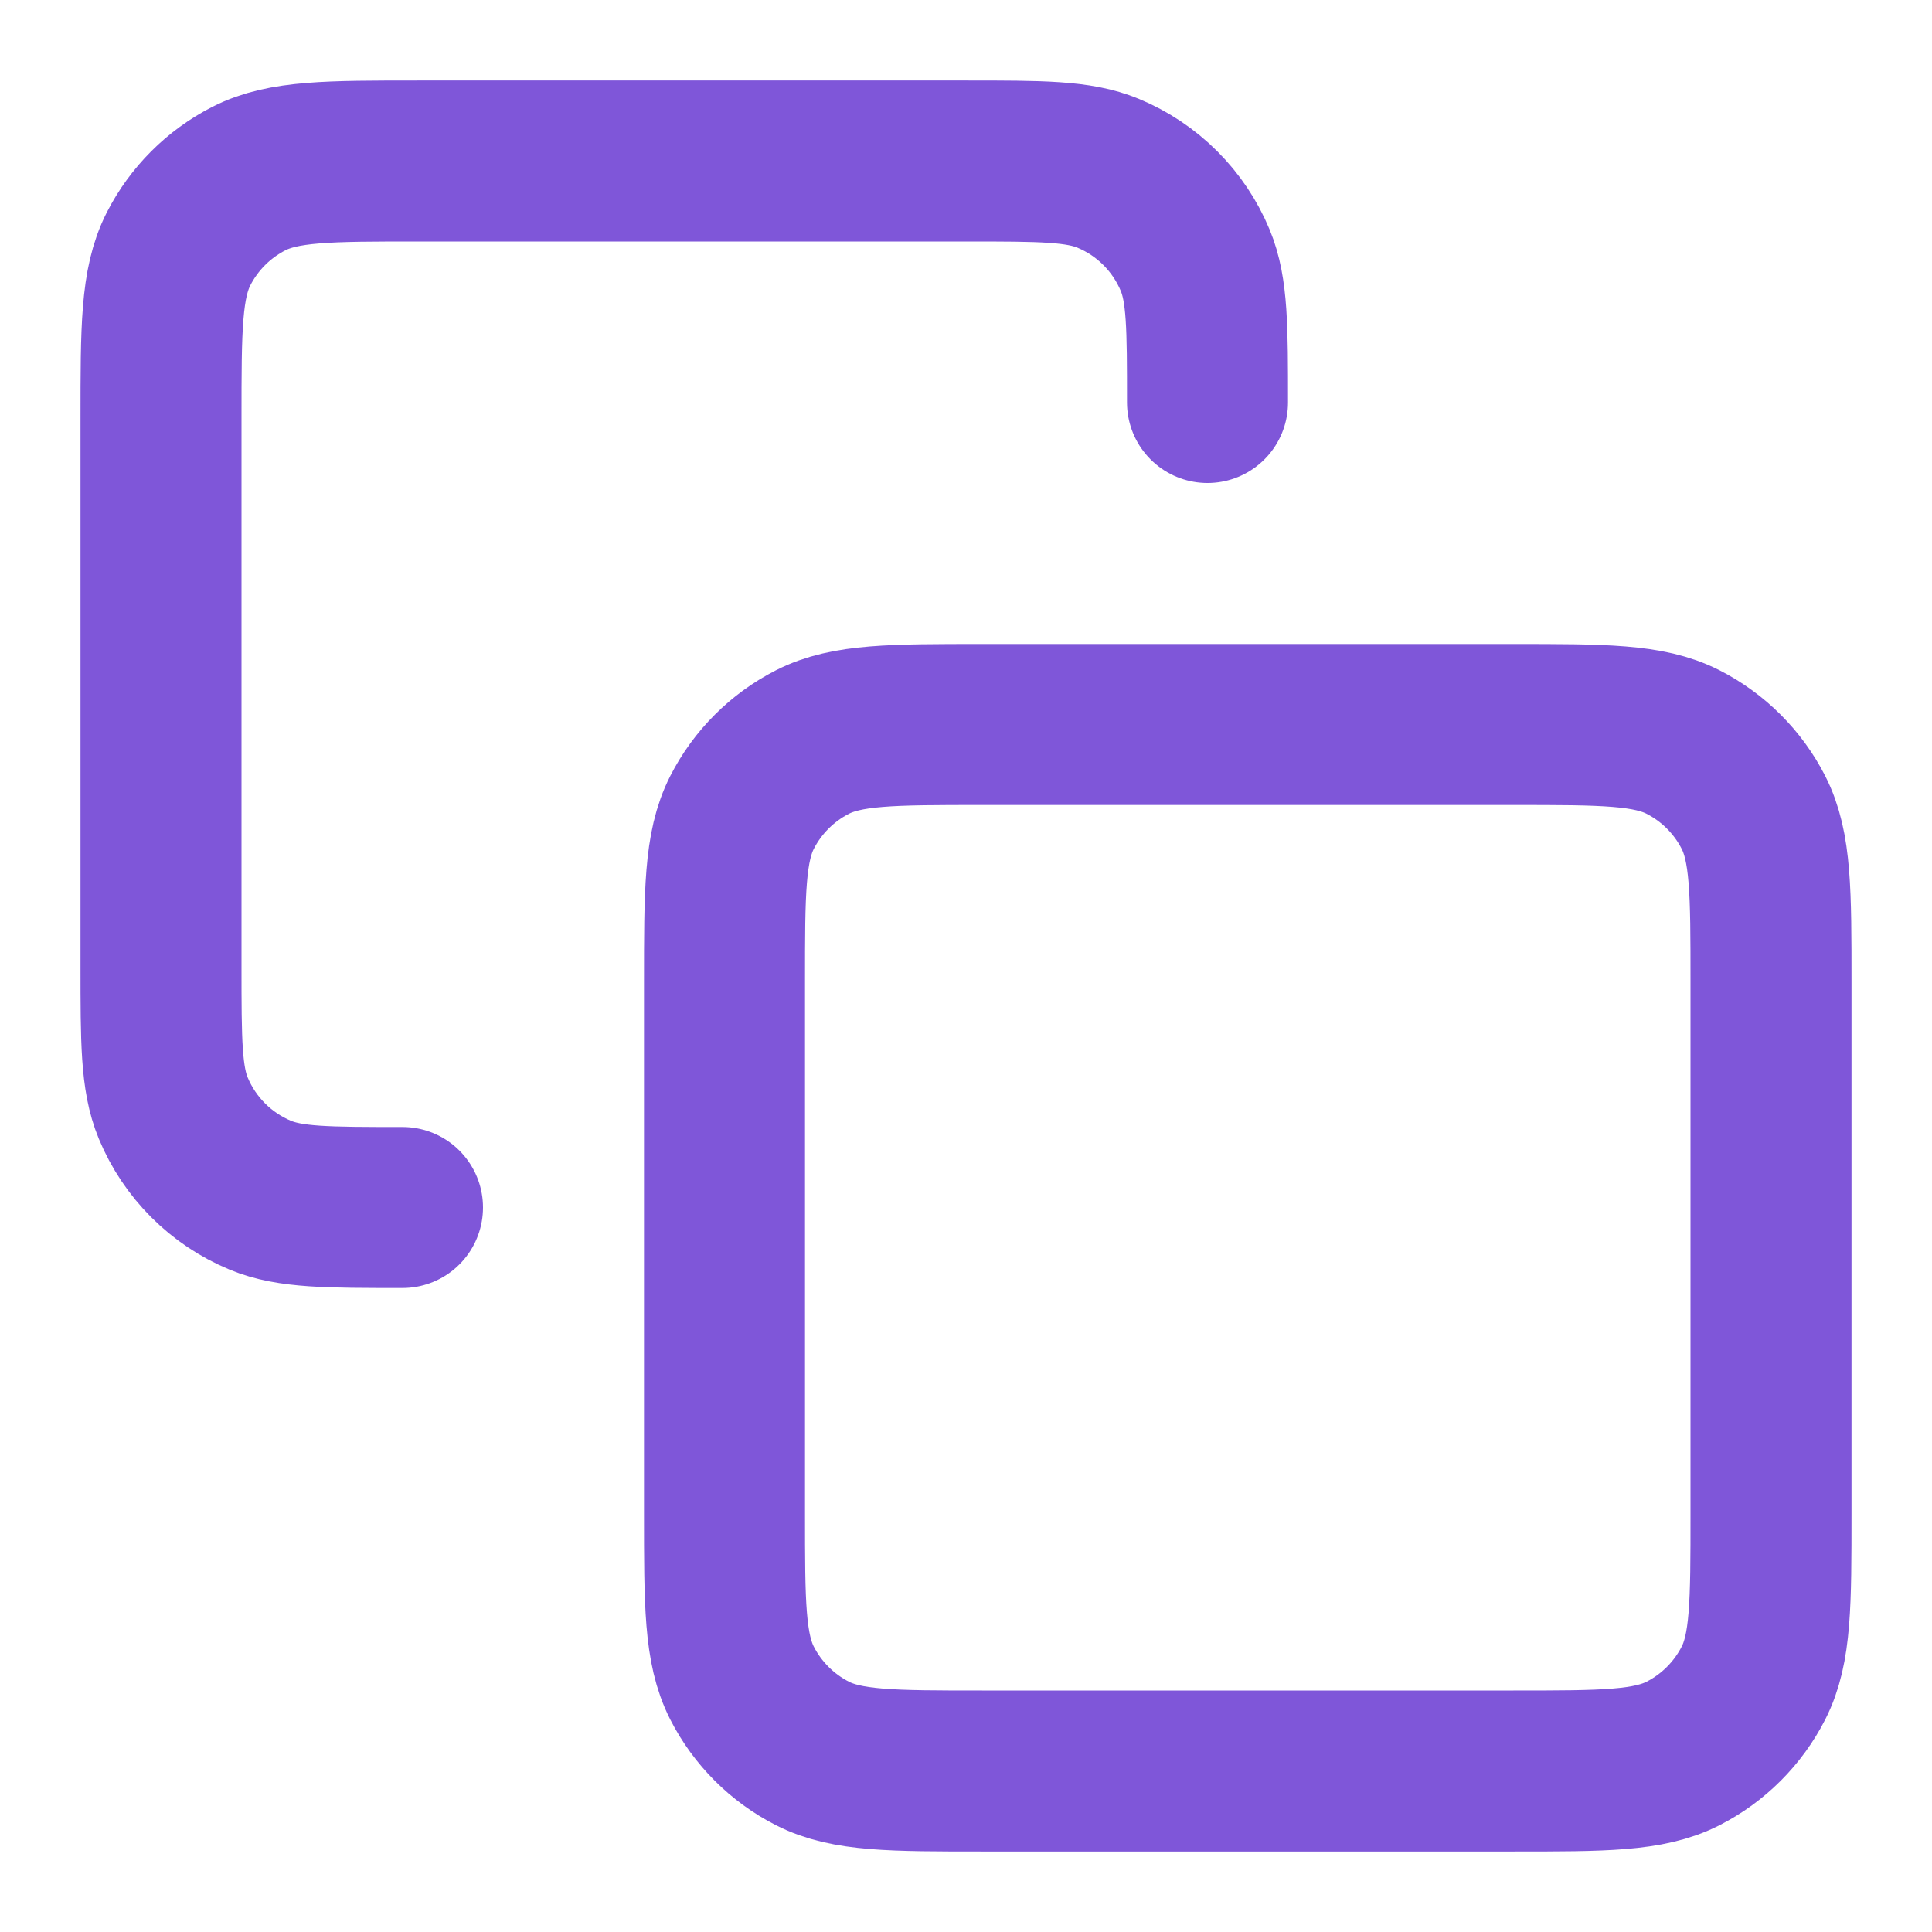
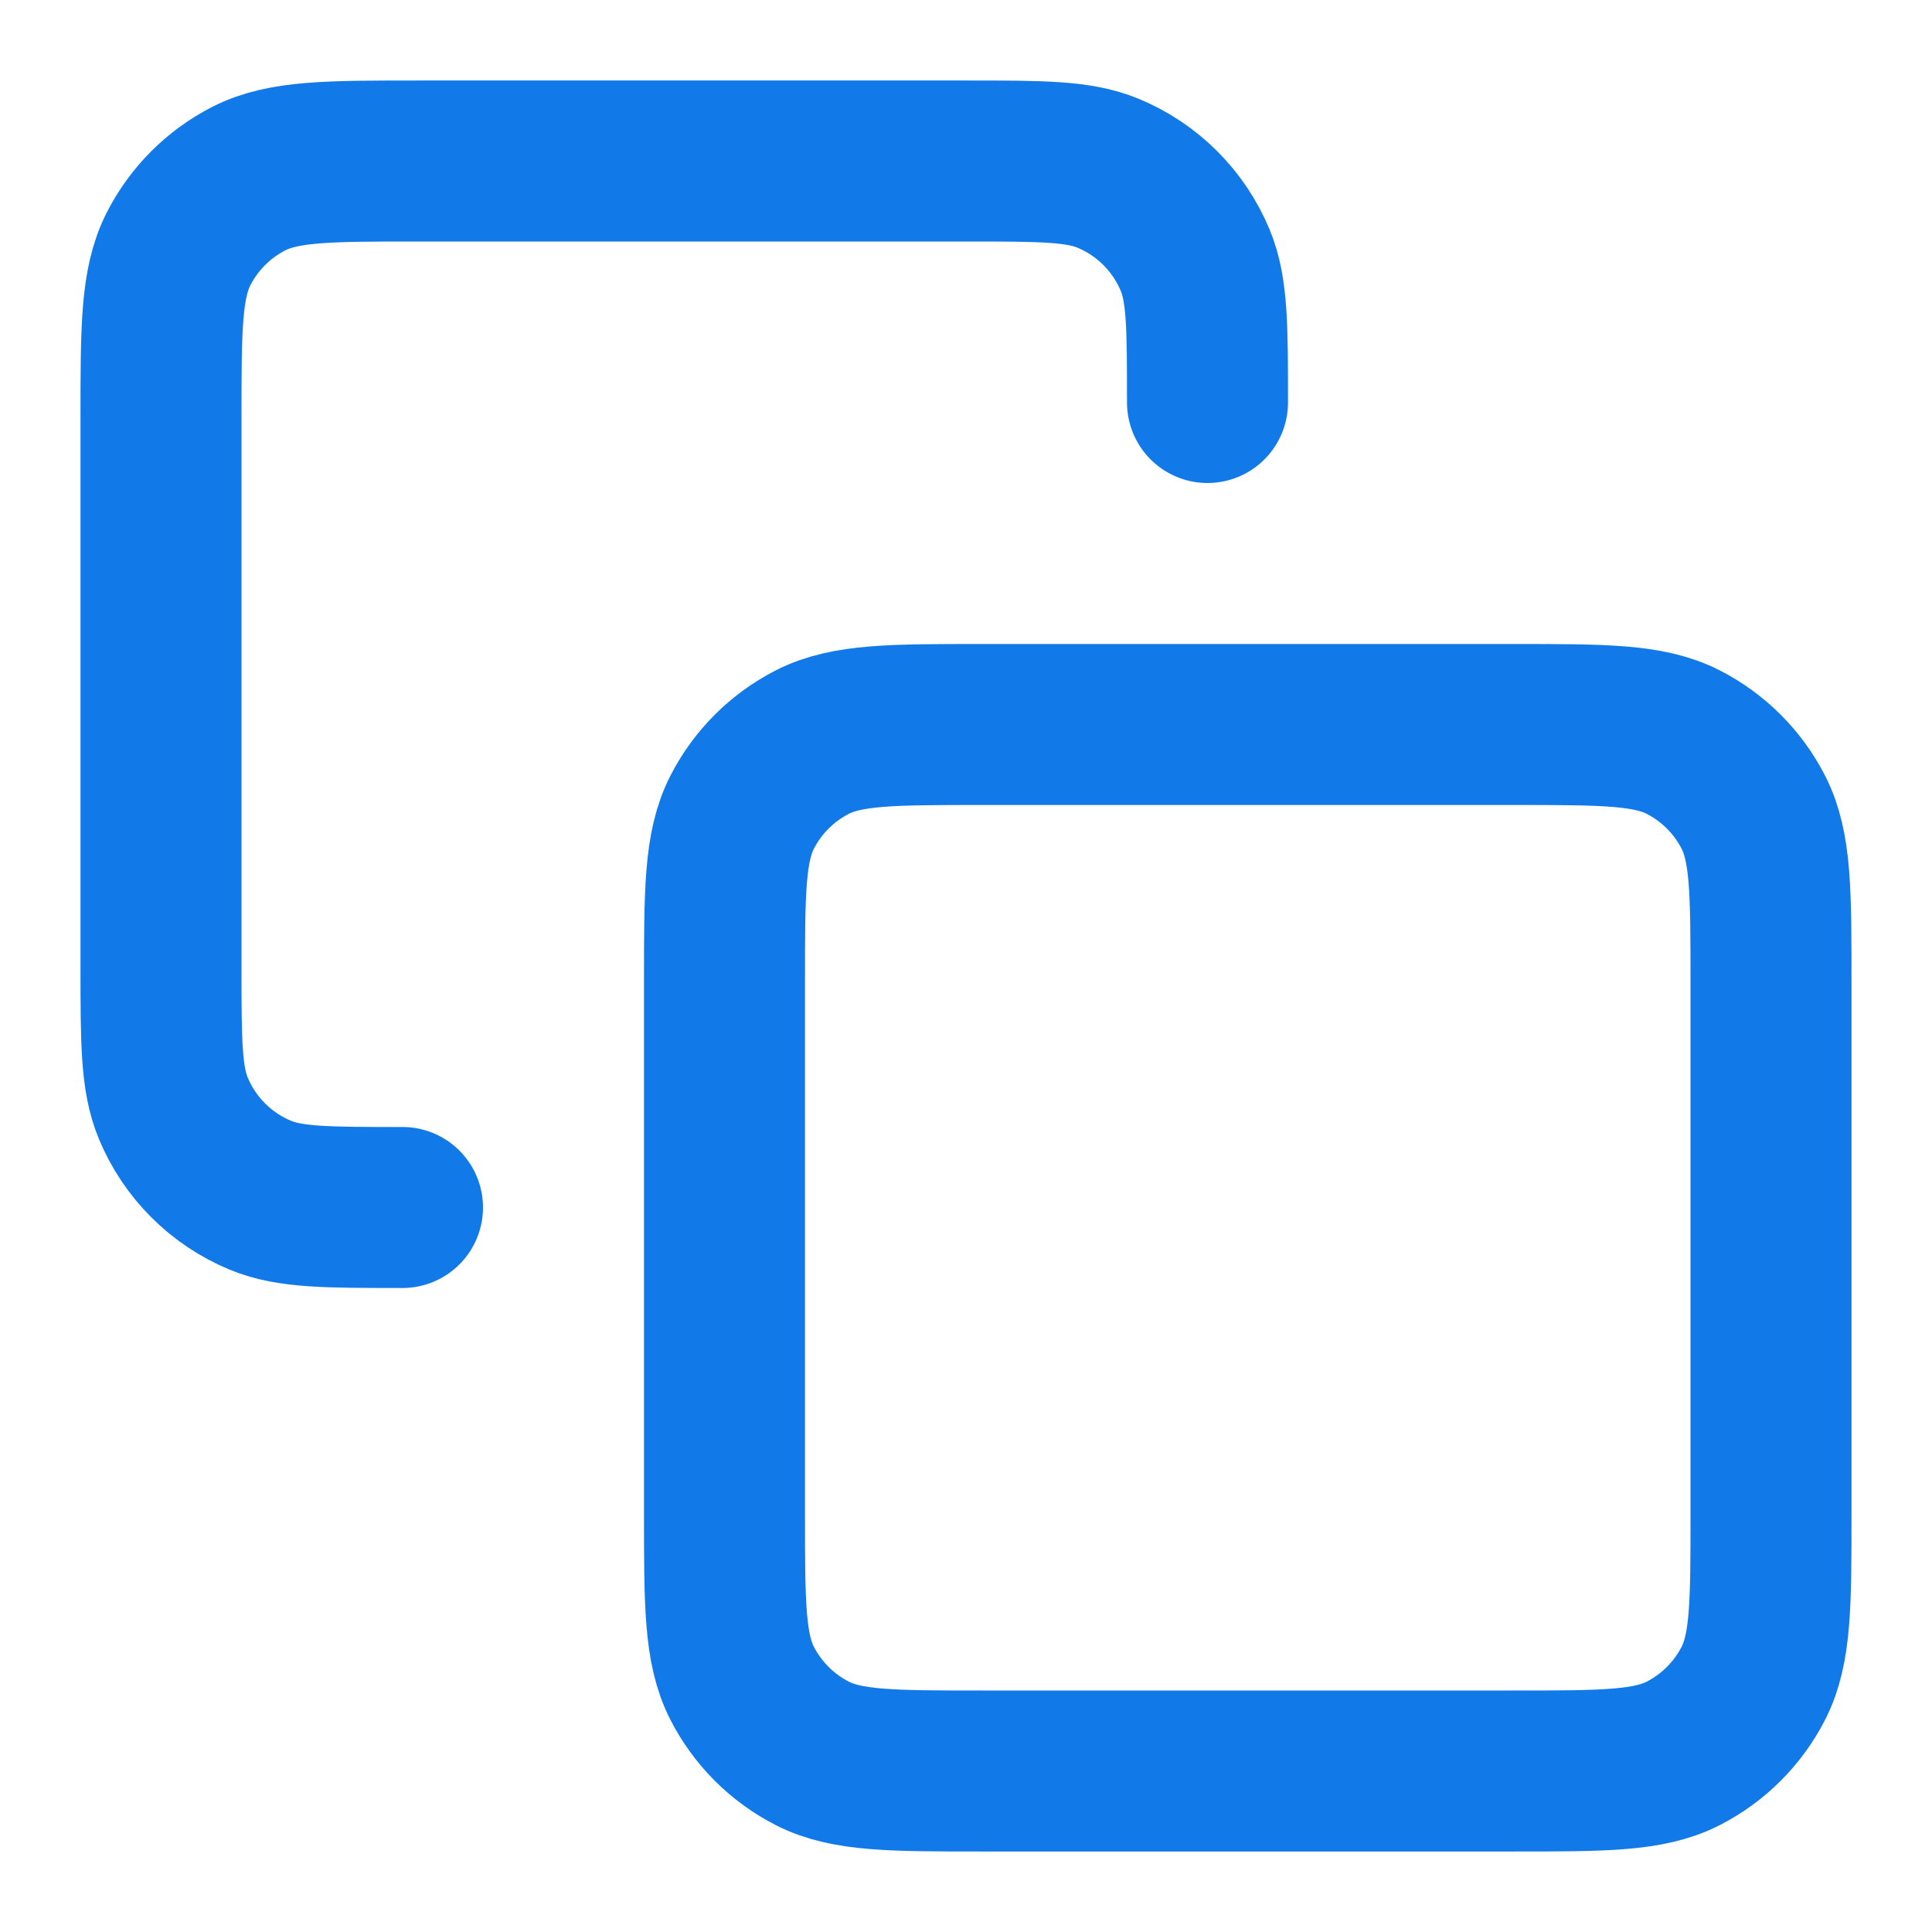
<svg xmlns="http://www.w3.org/2000/svg" width="24" height="24" viewBox="0 0 24 24" fill="none">
  <g id="copy-01">
-     <path id="Icon" d="M5 15C4.068 15 3.602 15 3.235 14.848C2.745 14.645 2.355 14.255 2.152 13.765C2 13.398 2 12.932 2 12V5.2C2 4.08 2 3.52 2.218 3.092C2.41 2.716 2.716 2.41 3.092 2.218C3.52 2 4.08 2 5.2 2H12C12.932 2 13.398 2 13.765 2.152C14.255 2.355 14.645 2.745 14.848 3.235C15 3.602 15 4.068 15 5M12.2 22H18.8C19.92 22 20.48 22 20.908 21.782C21.284 21.59 21.59 21.284 21.782 20.908C22 20.48 22 19.92 22 18.8V12.2C22 11.08 22 10.52 21.782 10.092C21.59 9.716 21.284 9.41 20.908 9.218C20.48 9 19.92 9 18.8 9H12.2C11.08 9 10.52 9 10.092 9.218C9.716 9.41 9.41 9.716 9.218 10.092C9 10.52 9 11.08 9 12.2V18.8C9 19.92 9 20.48 9.218 20.908C9.41 21.284 9.716 21.59 10.092 21.782C10.52 22 11.08 22 12.2 22Z" stroke="#7F56D9" stroke-width="2" stroke-linecap="round" stroke-linejoin="round" />
+     <path id="Icon" d="M5 15C4.068 15 3.602 15 3.235 14.848C2.745 14.645 2.355 14.255 2.152 13.765C2 13.398 2 12.932 2 12V5.2C2 4.08 2 3.52 2.218 3.092C2.41 2.716 2.716 2.41 3.092 2.218C3.52 2 4.08 2 5.2 2H12C12.932 2 13.398 2 13.765 2.152C14.255 2.355 14.645 2.745 14.848 3.235C15 3.602 15 4.068 15 5M12.2 22H18.8C19.92 22 20.48 22 20.908 21.782C21.284 21.59 21.59 21.284 21.782 20.908C22 20.48 22 19.92 22 18.8V12.2C22 11.08 22 10.52 21.782 10.092C21.59 9.716 21.284 9.41 20.908 9.218C20.48 9 19.92 9 18.8 9H12.2C11.08 9 10.52 9 10.092 9.218C9.716 9.41 9.41 9.716 9.218 10.092C9 10.52 9 11.08 9 12.2V18.8C9 19.92 9 20.48 9.218 20.908C9.41 21.284 9.716 21.59 10.092 21.782C10.52 22 11.08 22 12.2 22Z" stroke="#127ae8" stroke-width="2" stroke-linecap="round" stroke-linejoin="round" />
  </g>
</svg>
